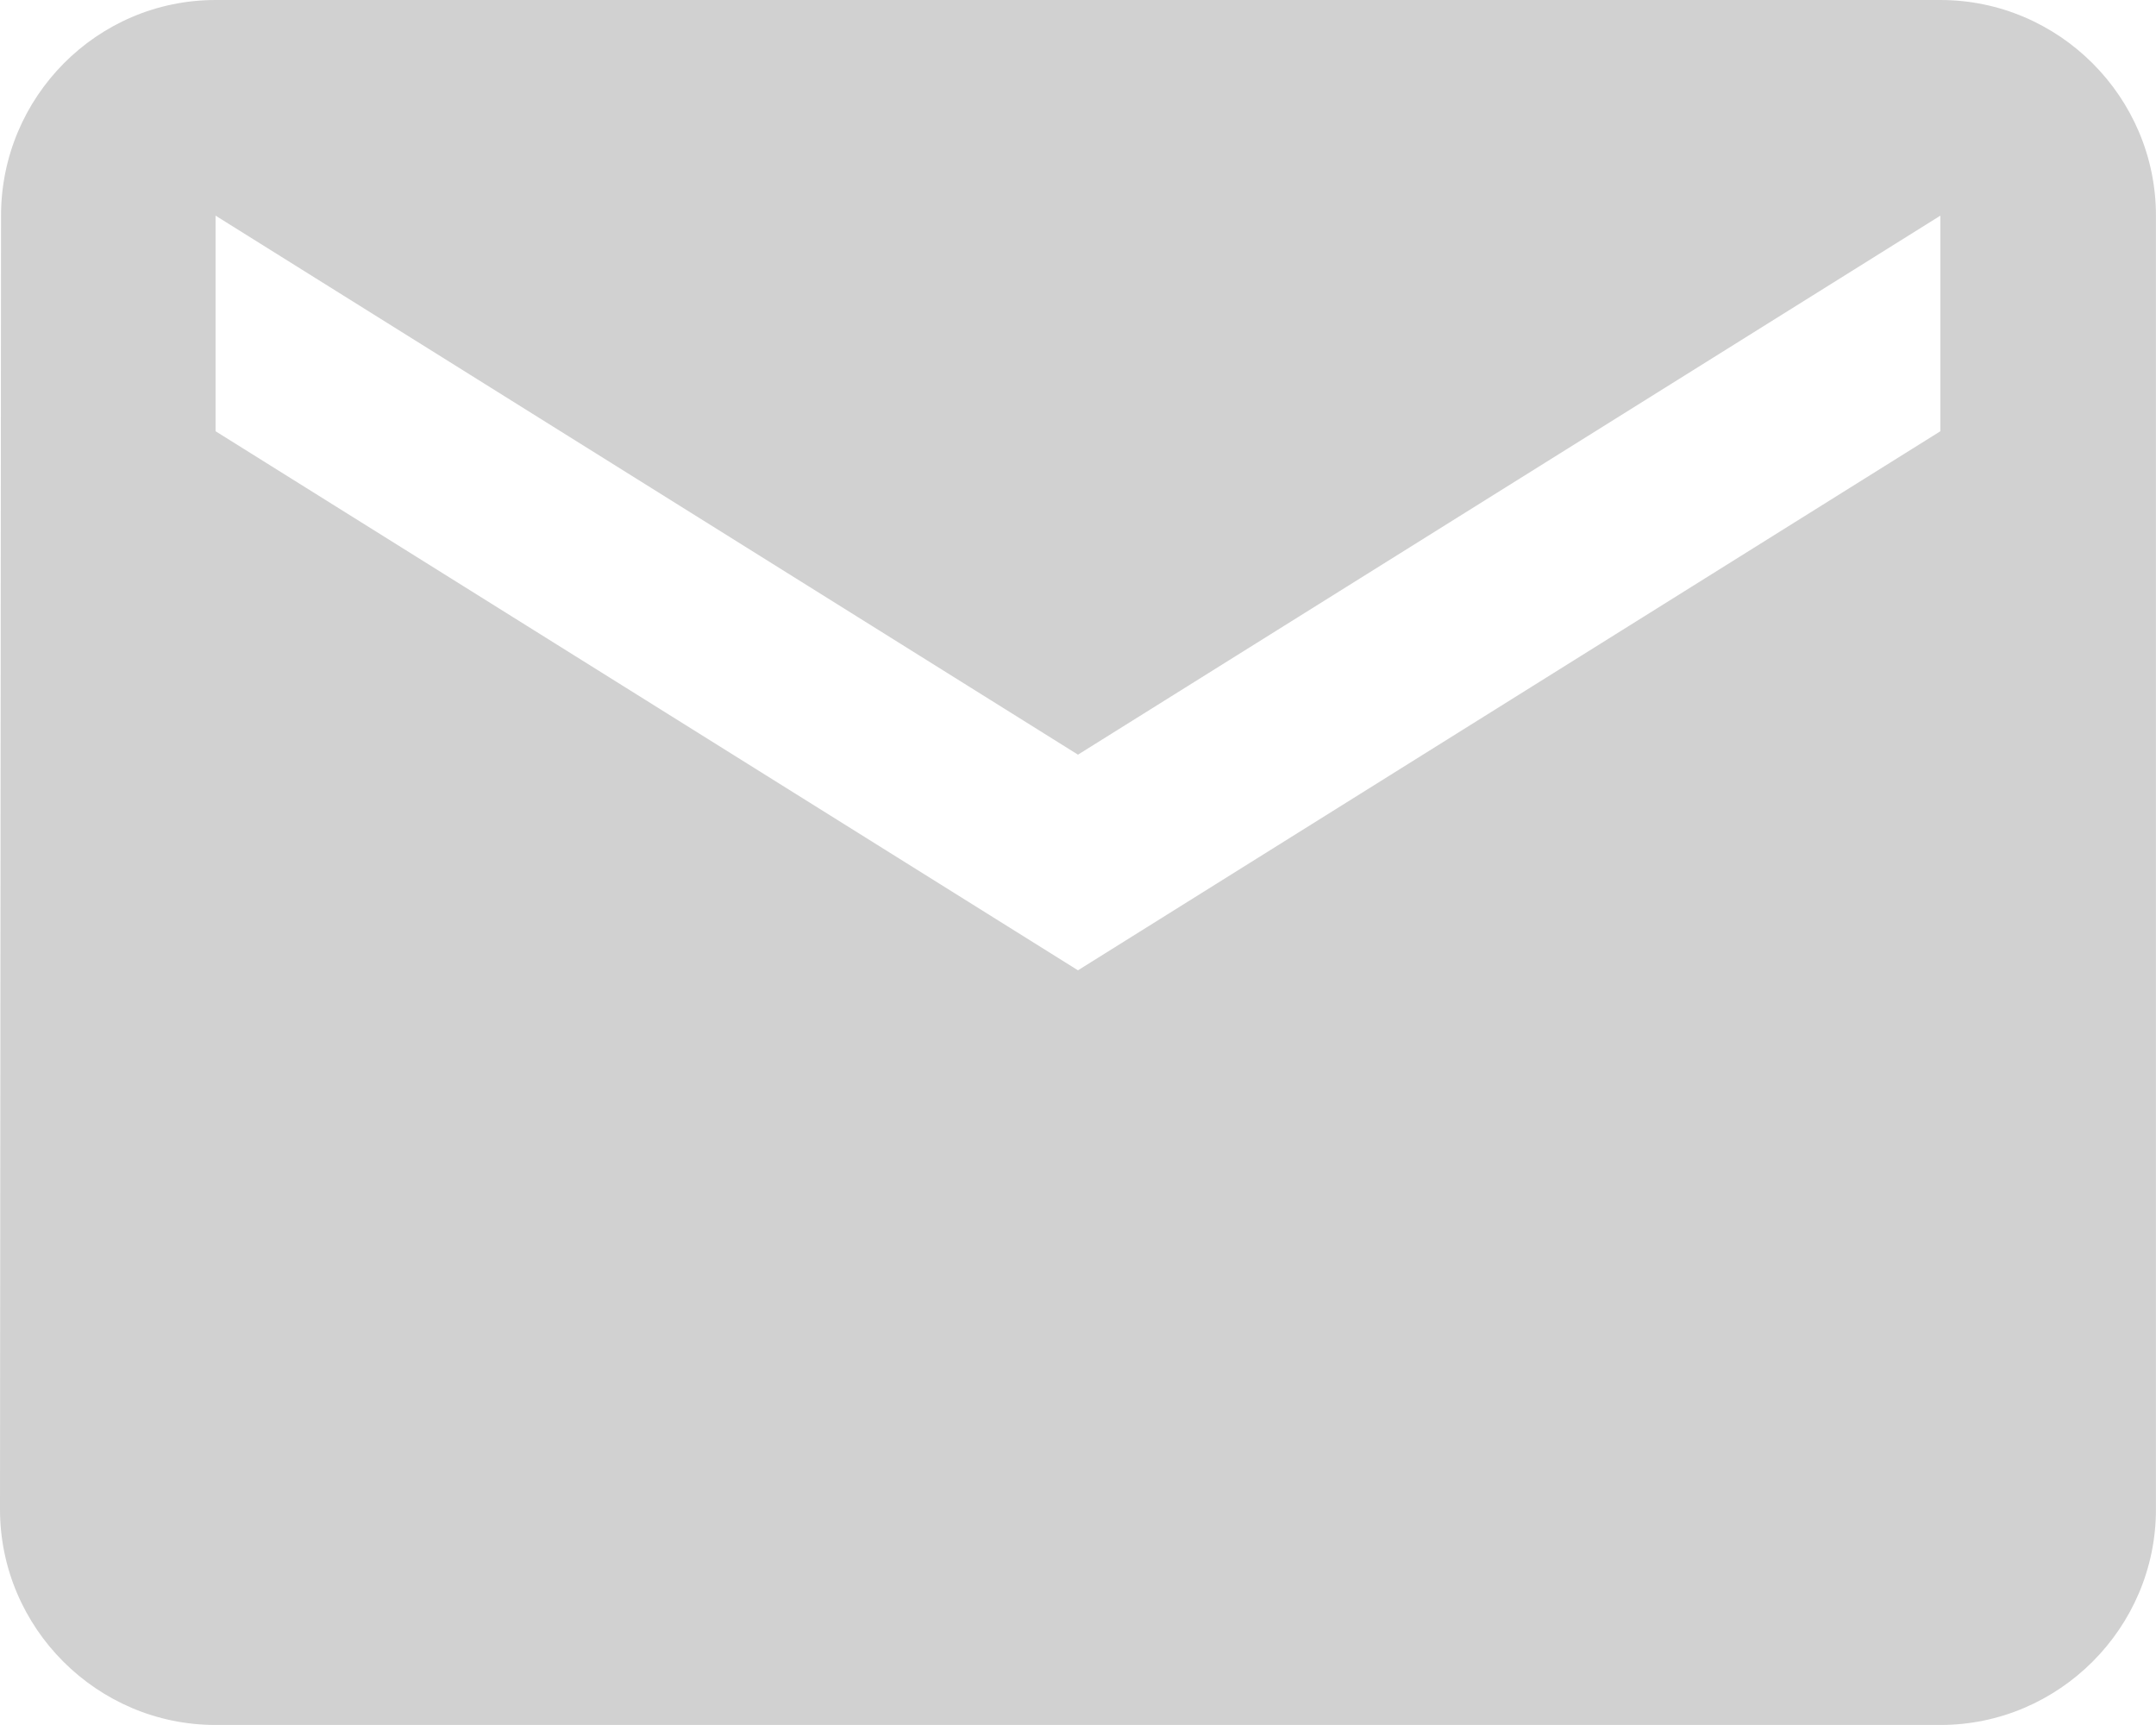
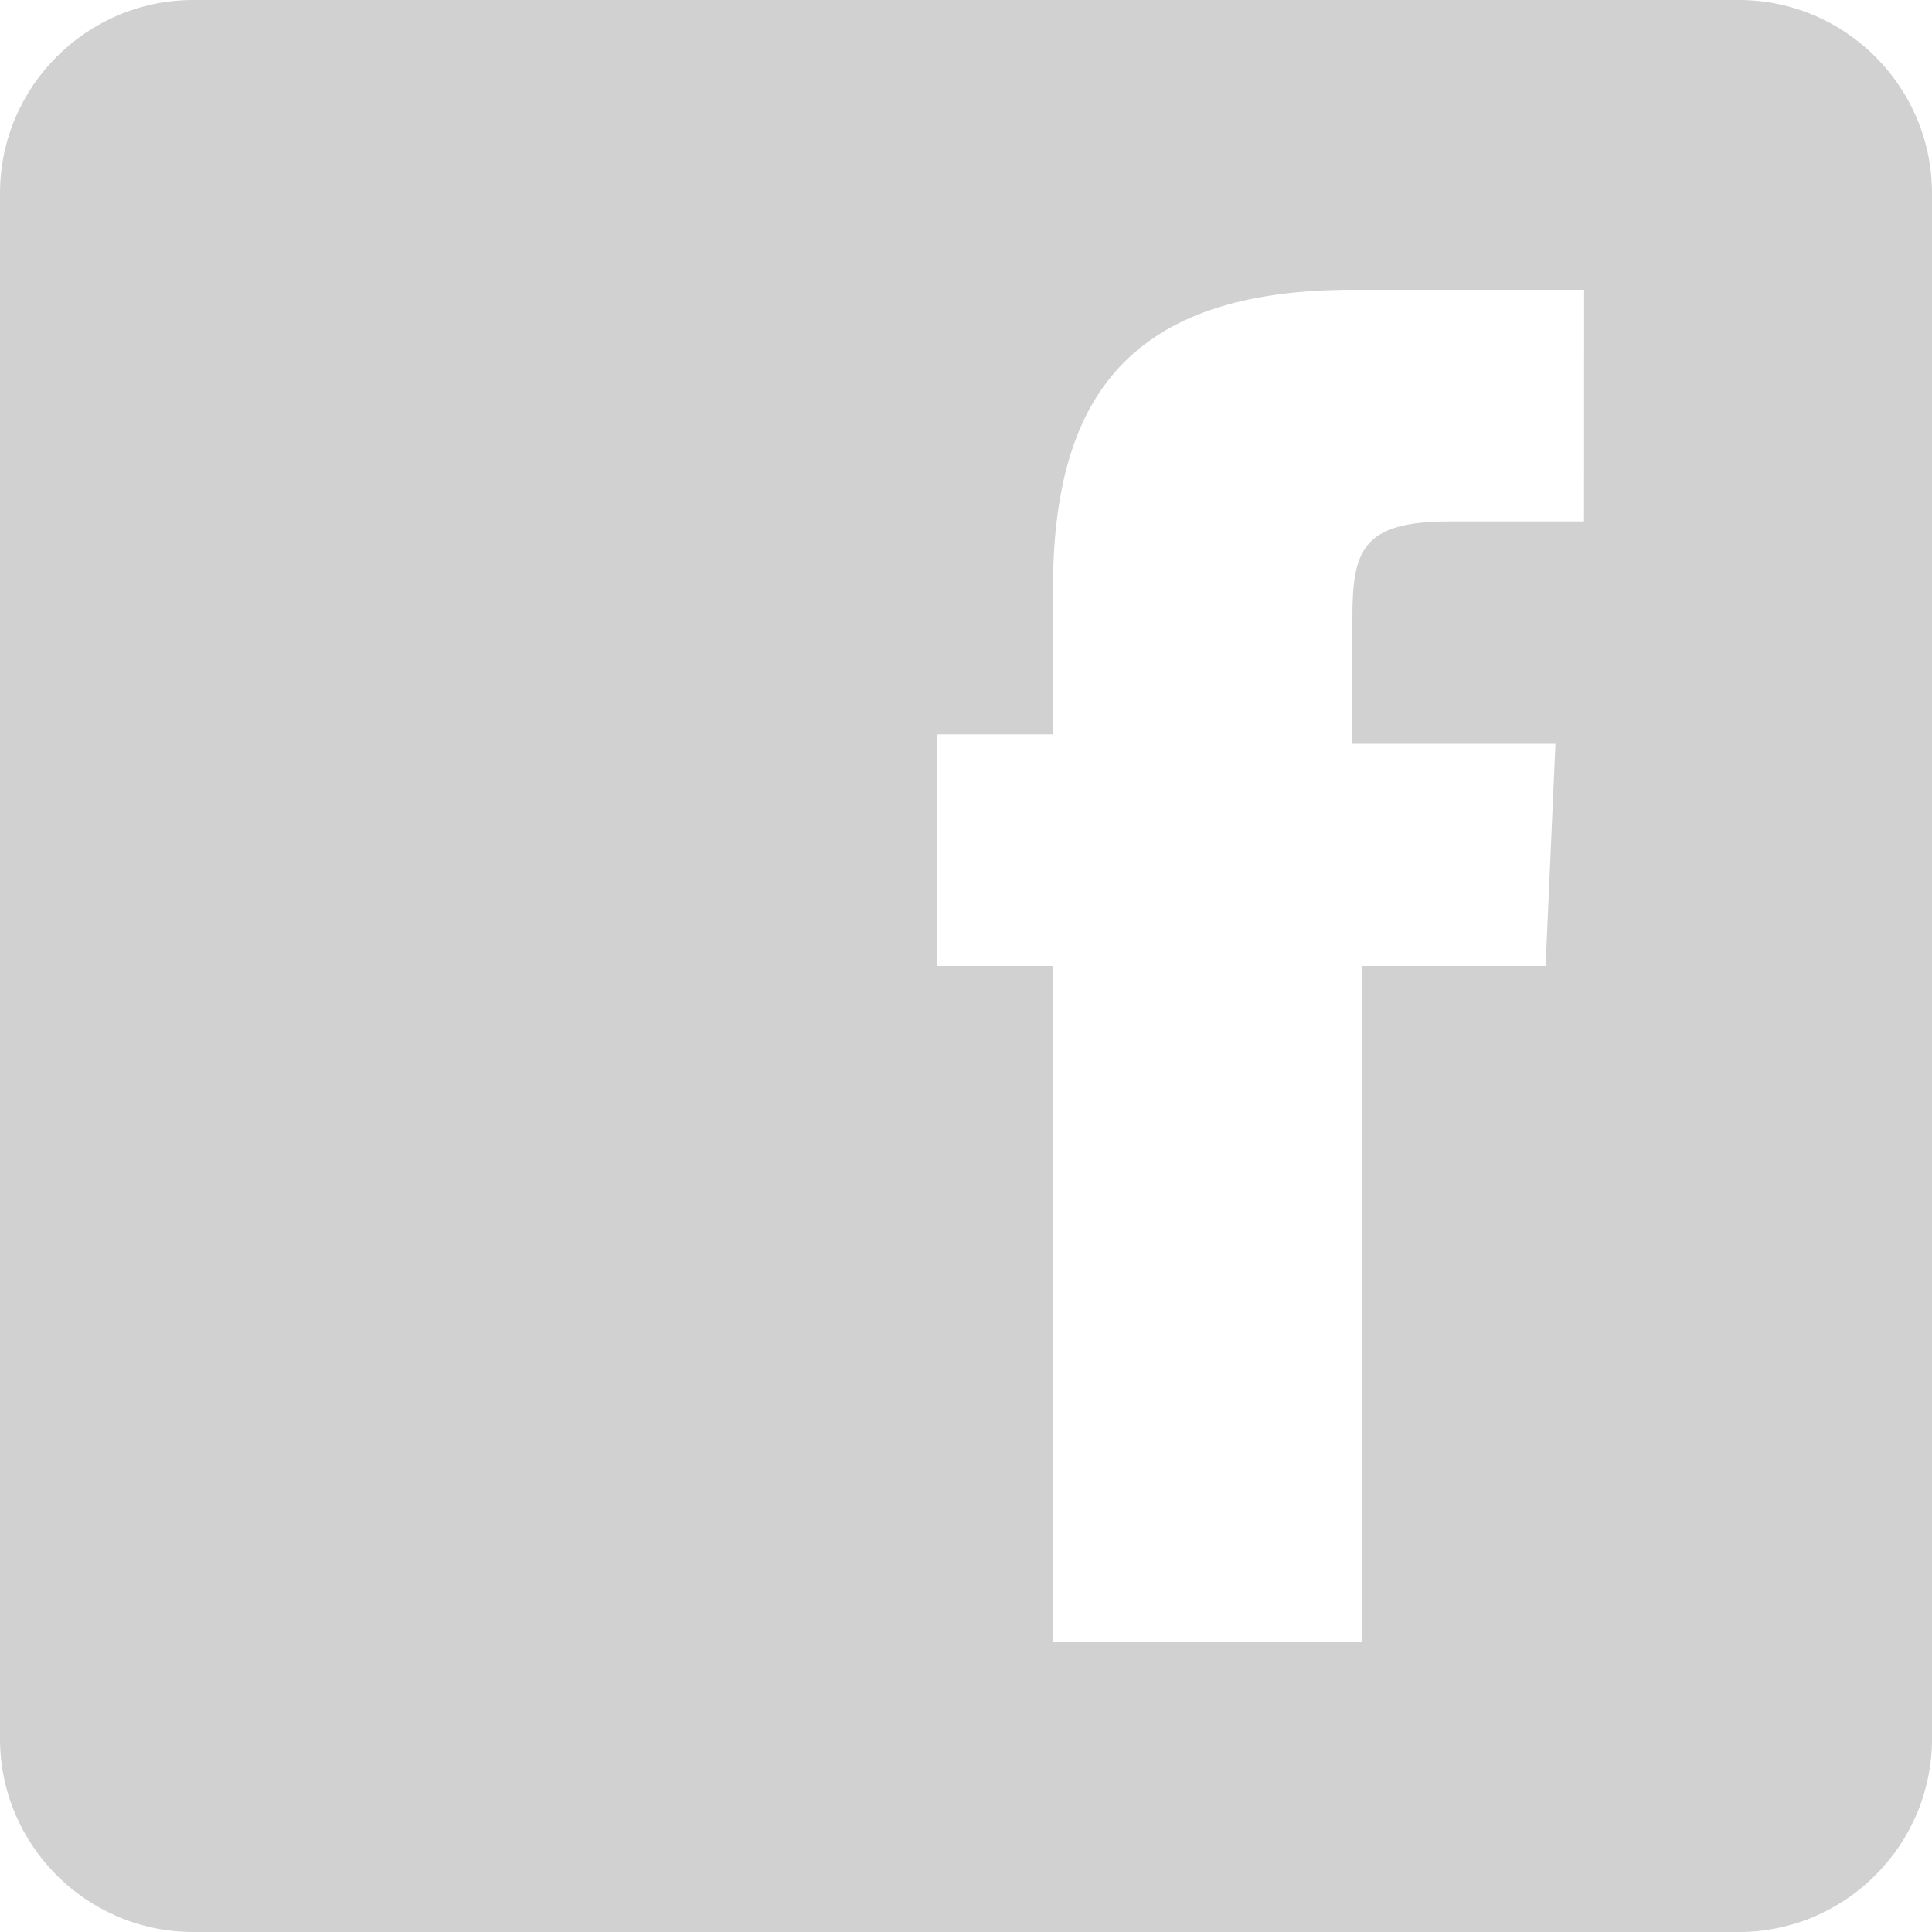
- <svg xmlns="http://www.w3.org/2000/svg" style="isolation:isolate" viewBox="699.167 2733.231 41.667 33.333" width="41.667" height="33.333">
-   <path d=" M 736.667 2733.231 L 703.333 2733.231 C 701.042 2733.231 699.187 2735.106 699.187 2737.398 L 699.167 2762.398 C 699.167 2764.689 701.042 2766.564 703.333 2766.564 L 736.667 2766.564 C 738.958 2766.564 740.833 2764.689 740.833 2762.398 L 740.833 2737.398 C 740.833 2735.106 738.958 2733.231 736.667 2733.231 Z  M 736.667 2741.564 L 720 2751.981 L 703.333 2741.564 L 703.333 2737.398 L 720 2747.814 L 736.667 2737.398 L 736.667 2741.564 Z " fill="rgb(209,209,209)" />
+ <svg xmlns="http://www.w3.org/2000/svg" style="isolation:isolate" viewBox="601.955 2729.898 40 40" width="40" height="40">
+   <path d=" M 637.955 2729.898 L 605.955 2729.898 C 603.751 2729.898 601.955 2731.694 601.955 2733.898 L 601.955 2765.898 C 601.955 2768.101 603.751 2769.898 605.955 2769.898 L 637.955 2769.898 C 640.159 2769.898 641.955 2768.101 641.955 2765.898 L 641.955 2733.898 C 641.955 2731.694 640.159 2729.898 637.955 2729.898 Z  M 634.751 2740.694 L 631.955 2740.694 C 630.159 2740.694 629.955 2741.296 629.955 2742.694 L 629.955 2745.298 L 634.159 2745.298 L 633.955 2749.898 L 630.159 2749.898 L 630.159 2763.898 L 623.751 2763.898 L 623.751 2749.898 L 621.355 2749.898 L 621.355 2745.102 L 623.755 2745.102 L 623.755 2742.102 C 623.755 2738.102 625.355 2735.898 629.957 2735.898 L 634.753 2735.898 L 634.751 2740.694 Z " fill="rgb(209,209,209)" />
</svg>
